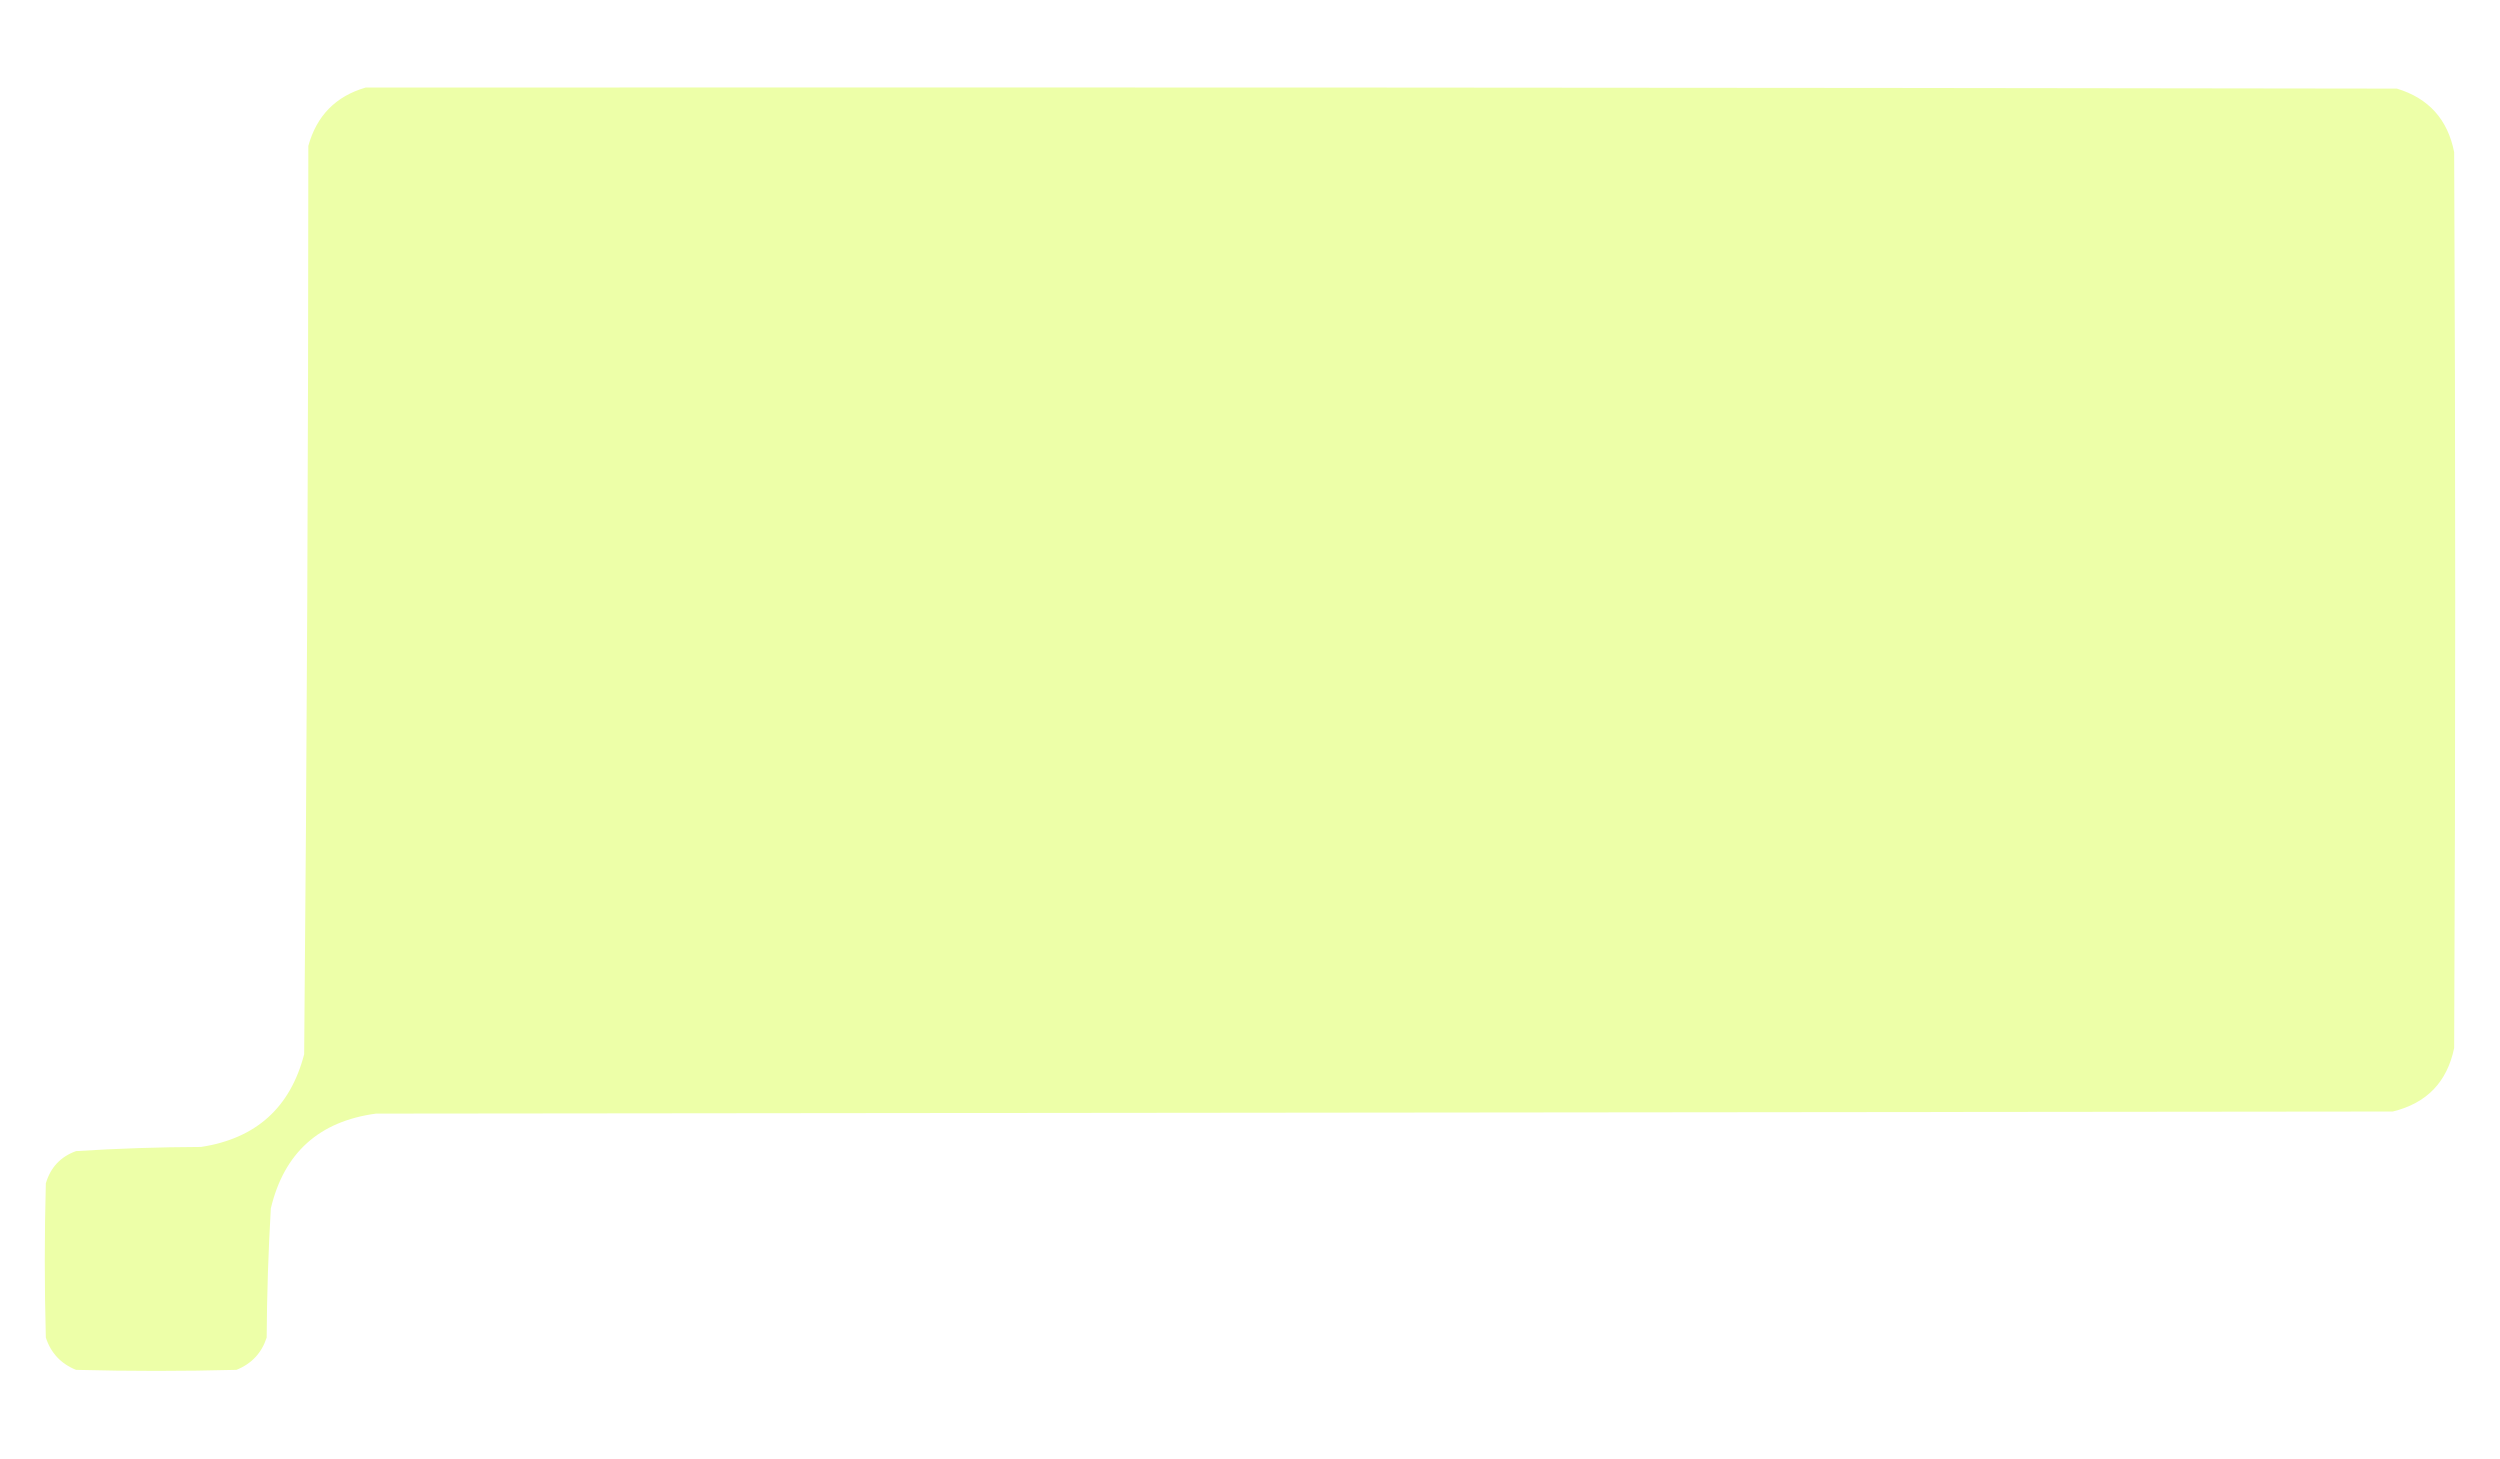
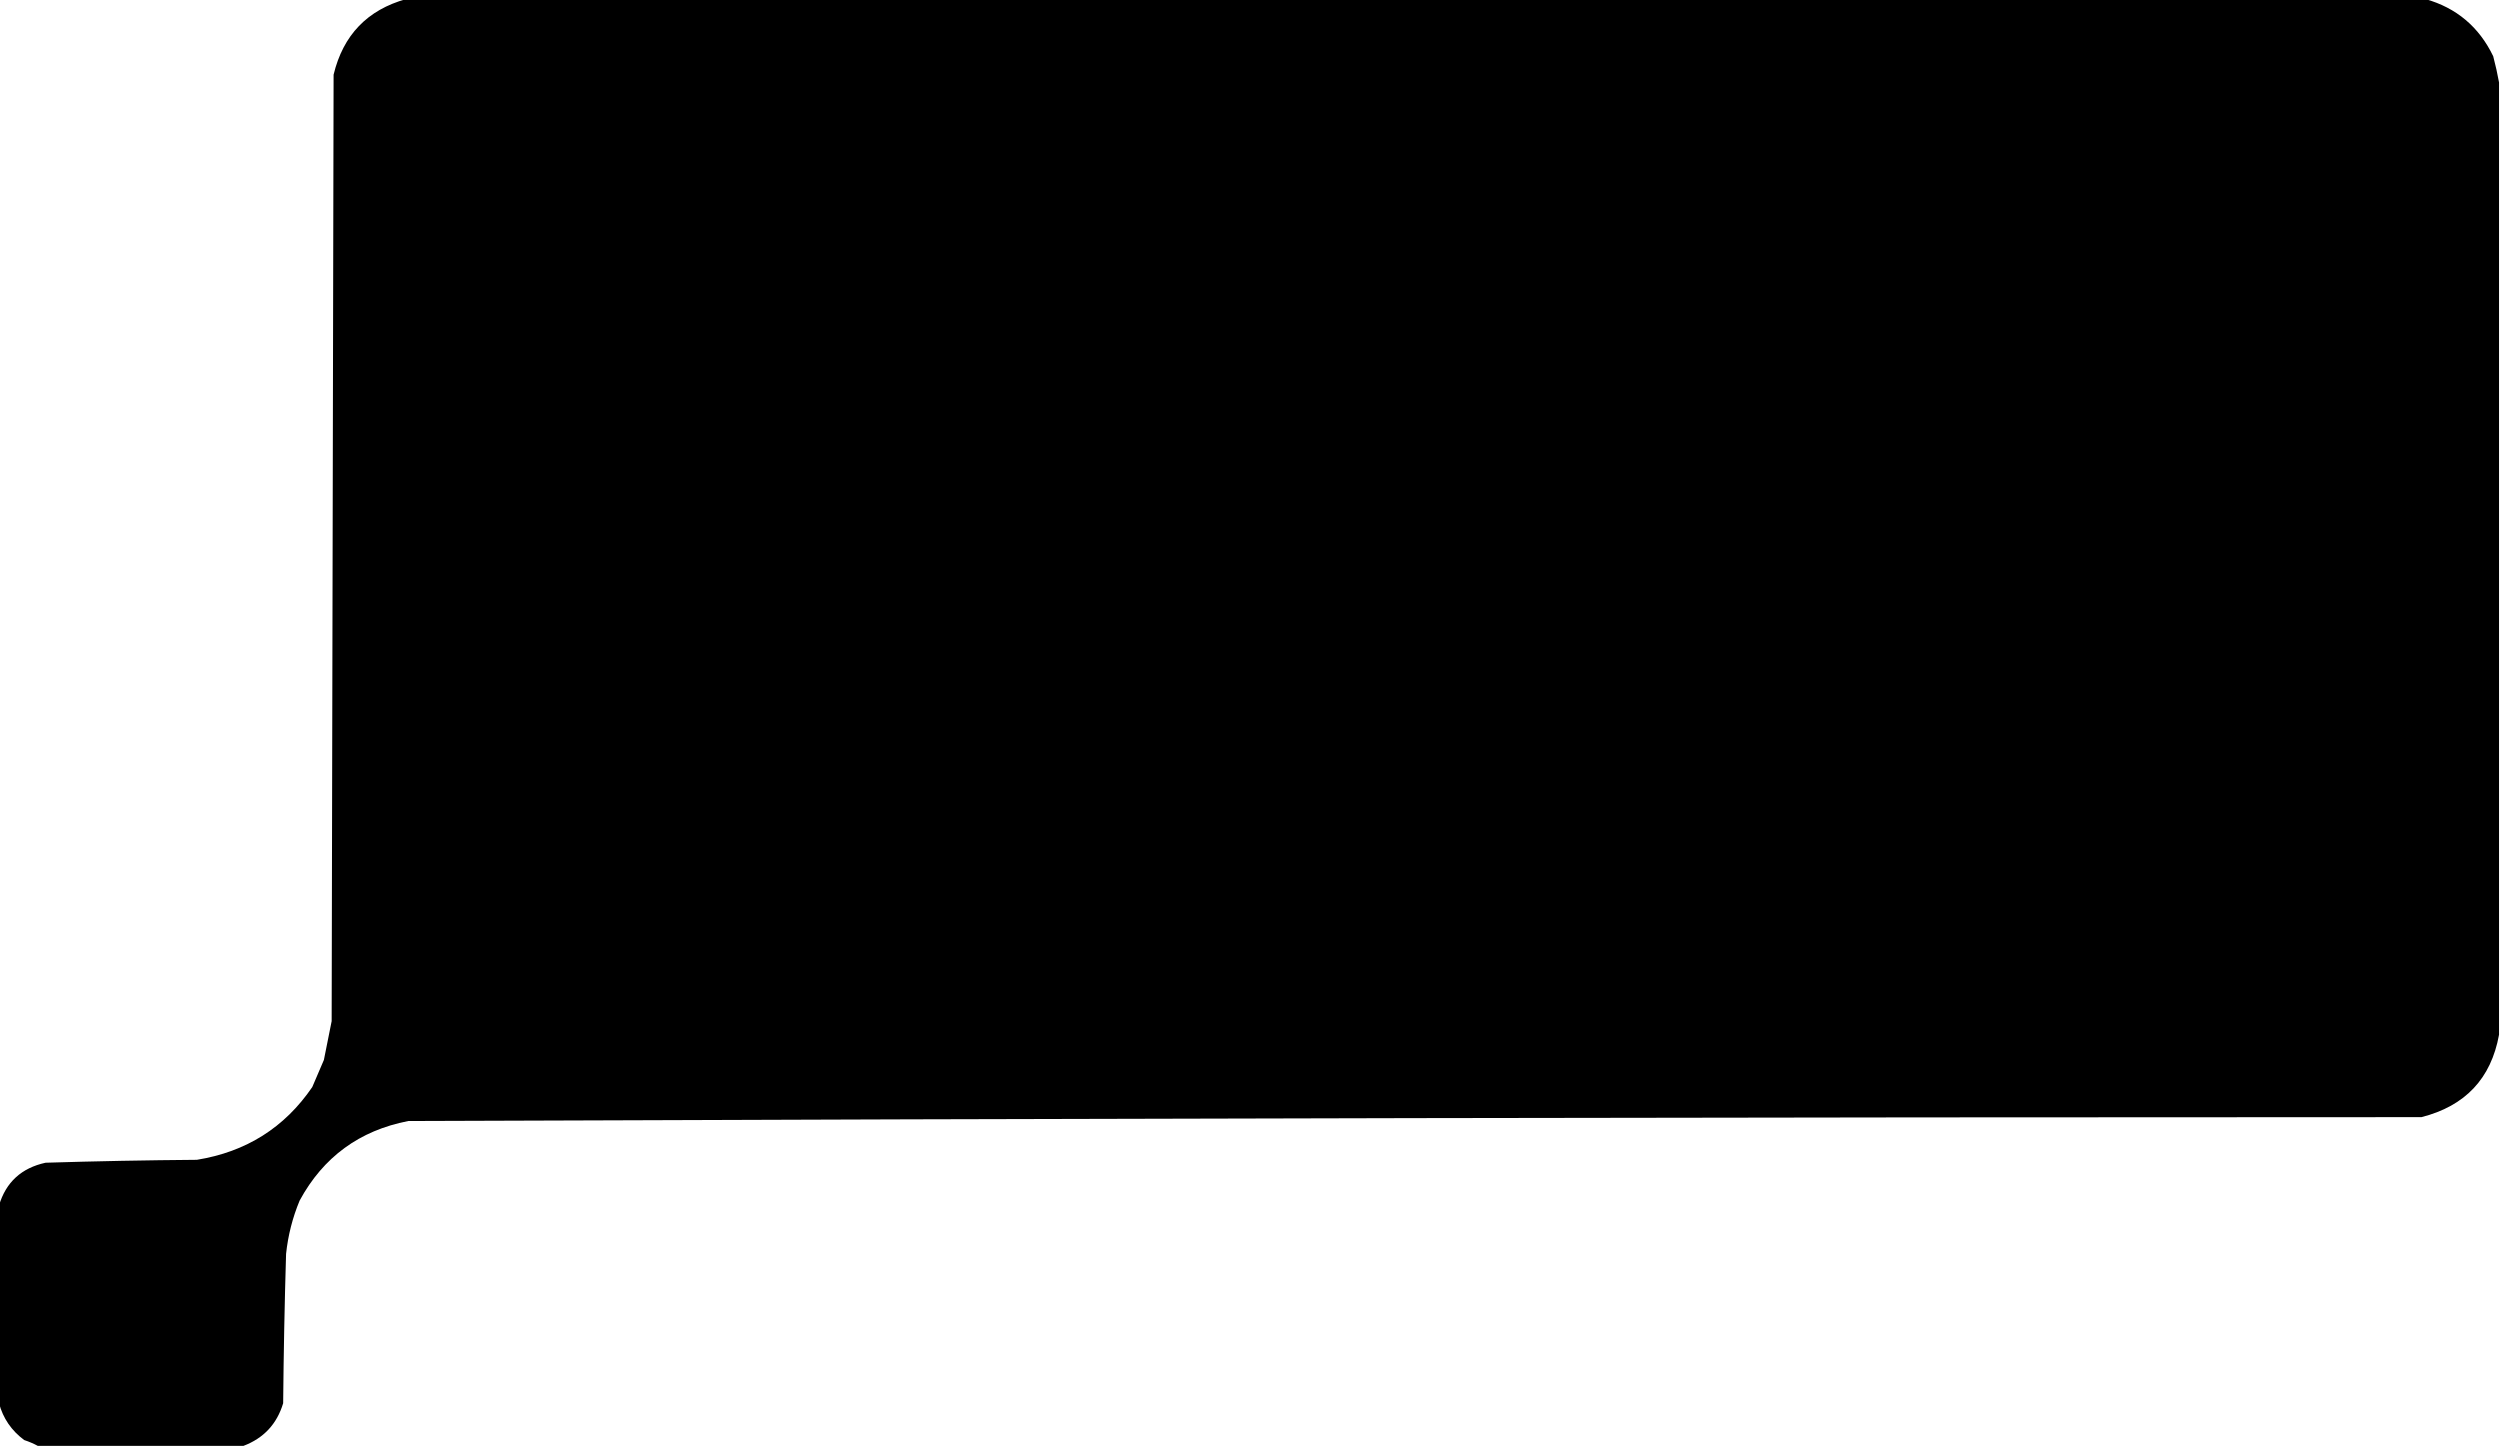
- <svg xmlns="http://www.w3.org/2000/svg" viewBox="0 0 1200 700">
-   <path d="M175.499 42.031c325-.167 650 0 975 .5 15.24 4.607 24.4 14.774 27.5 30.5.67 143.333.67 286.667 0 430-3.38 16.383-13.22 26.55-29.5 30.5l-968 1c-27.325 3.664-44.16 18.831-50.5 45.5a1191.142 1191.142 0 0 0-2 62c-2.408 7.41-7.242 12.576-14.5 15.5a1481.76 1481.76 0 0 1-77 0c-7.259-2.924-12.092-8.09-14.5-15.5a1369.182 1369.182 0 0 1 0-74c2.232-7.652 7.065-12.819 14.5-15.5a1013.309 1013.309 0 0 1 60-2c26.358-4.03 42.858-18.865 49.5-44.5a48401.576 48401.576 0 0 0 2-436c4.016-14.515 13.183-23.848 27.5-28z" fill="#edffa8" />
+ <svg xmlns="http://www.w3.org/2000/svg" width="1289" height="746">
+   <path d="M209.5-.5h1041c16.04 4.532 27.71 14.365 35 29.5 1.21 4.592 2.21 9.092 3 13.5v491c-4.09 22.593-17.42 36.759-40 42.5-346.024.005-692.024.671-1038 2-25.157 4.902-43.824 18.568-56 41-3.653 8.779-5.987 17.946-7 27.5a3700.91 3700.91 0 0 0-1.5 77c-3.22 10.719-10.053 18.053-20.5 22h-106c-2.15-1.17-4.484-2.17-7-3-6.6-4.89-10.933-11.224-13-19v-102c3.561-11.954 11.561-19.287 24-22a3413.252 3413.252 0 0 1 78-1.5c25.39-4.099 45.223-16.599 59.5-37.5 2.005-4.685 4.005-9.352 6-14a4621.147 4621.147 0 0 1 4-20l1-488c4.93-20.428 17.43-33.428 37.5-39Z" />
</svg>
